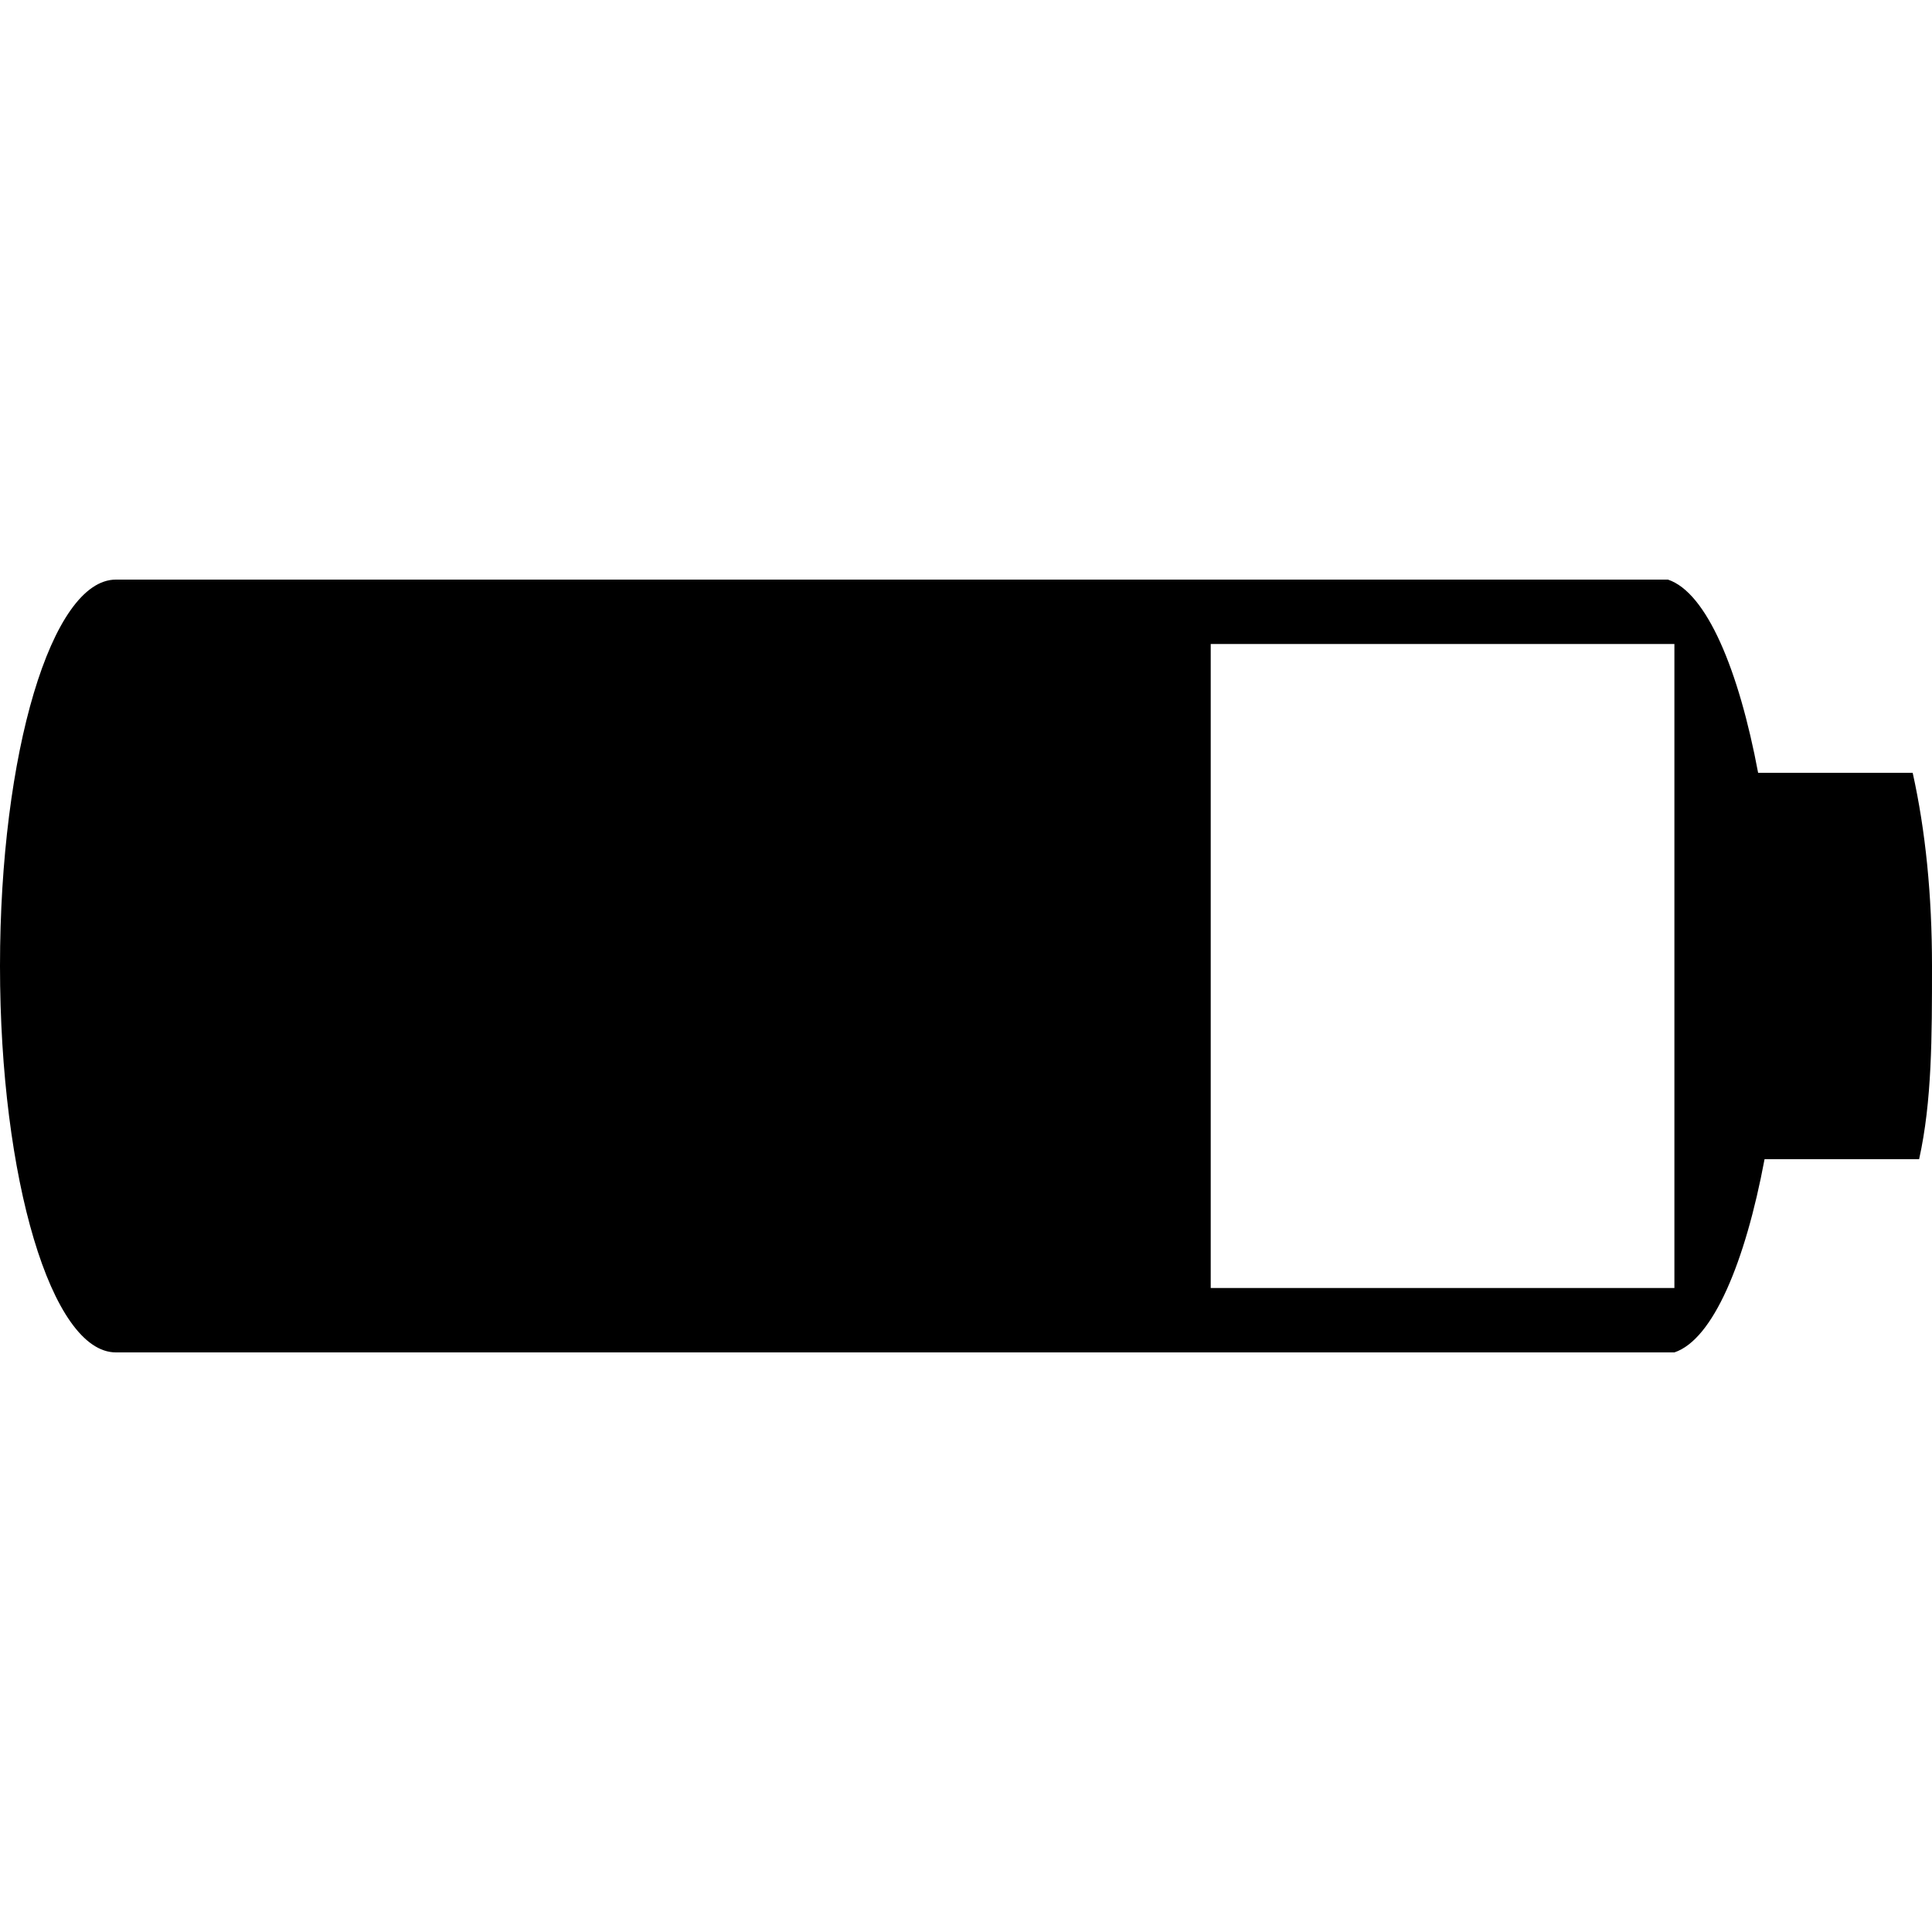
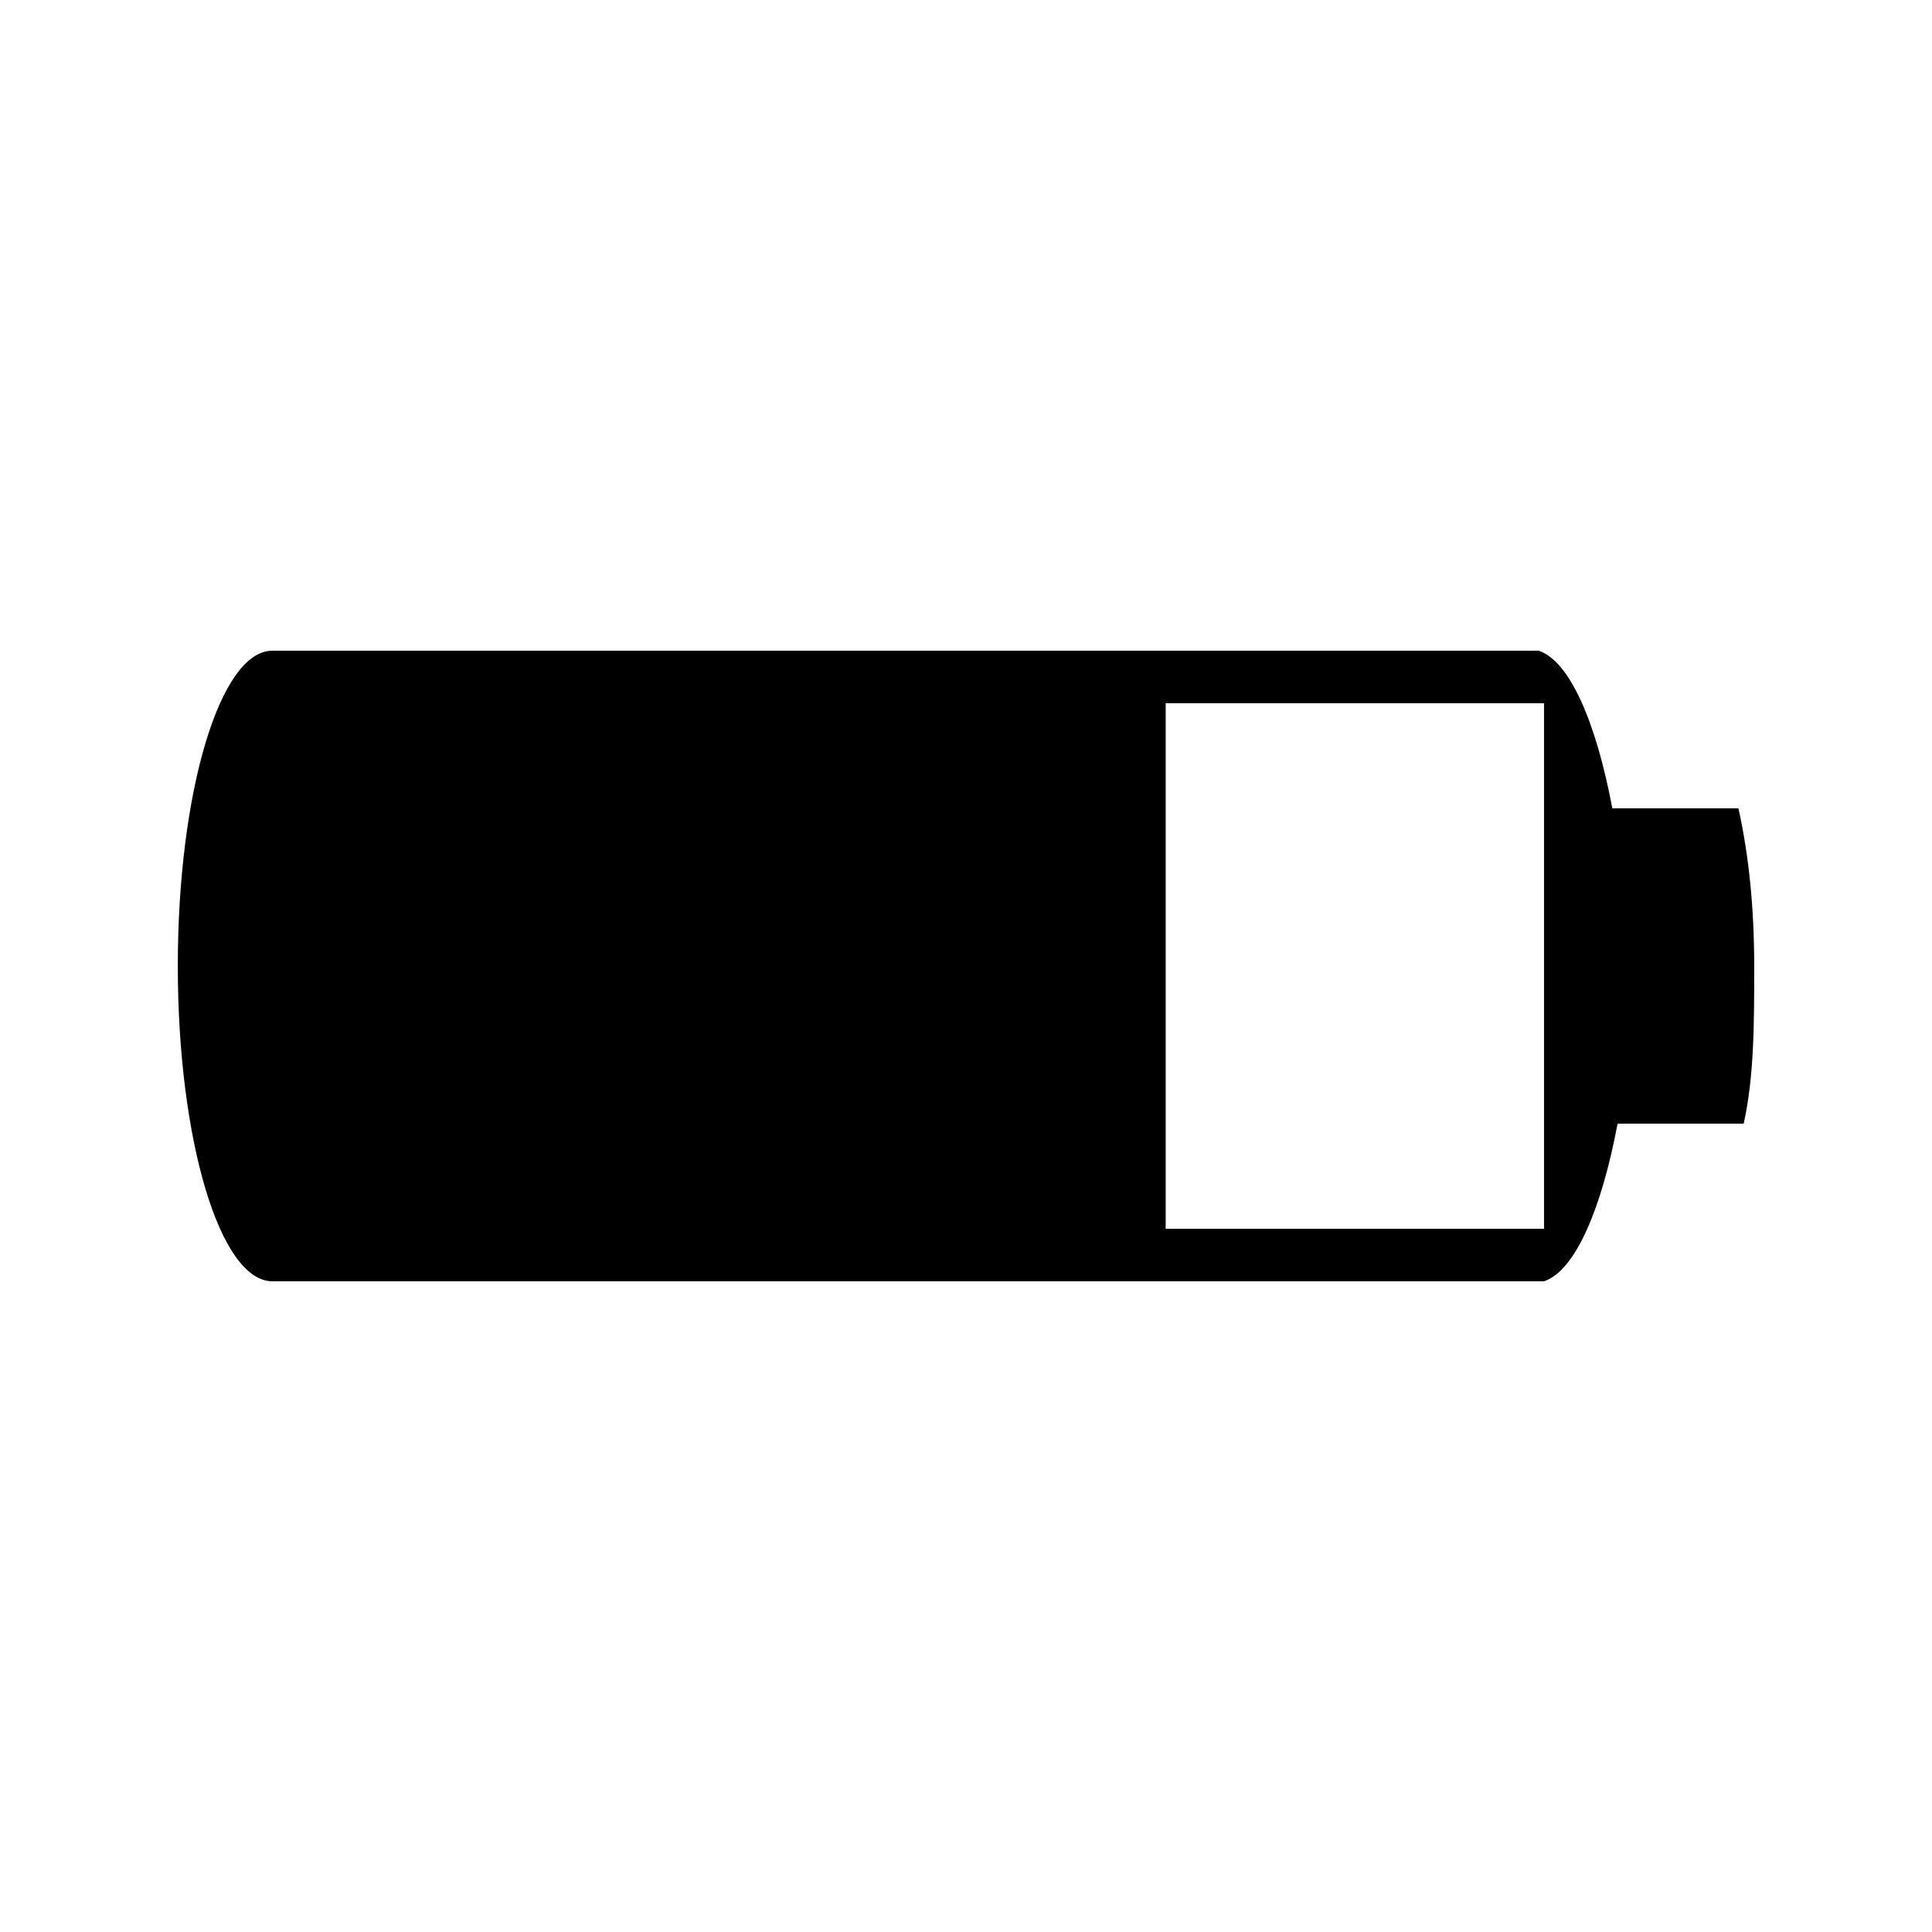
- <svg xmlns="http://www.w3.org/2000/svg" version="1.1" id="Layer_1" x="0px" y="0px" viewBox="0 0 30 30" enable-background="new 0 0 30 30" xml:space="preserve">
-   <g>
-     <g>
-       <path fill-rule="evenodd" clip-rule="evenodd" d="M29.7,12h-2.4c-0.3-1.6-0.8-2.8-1.4-3v0h-0.1c0,0,0,0,0,0c0,0,0,0,0,0H1.8    c0,0,0,0,0,0C0.8,9,0,11.7,0,15c0,3.3,0.8,6,1.8,6c0,0,0,0,0,0h24c0,0,0,0,0,0s0,0,0,0H26v0c0.6-0.2,1.1-1.4,1.4-3h2.4    c0.2-0.9,0.2-1.9,0.2-3C30,13.9,29.9,12.9,29.7,12z M26,20h-7.2V10H26V20z" />
-     </g>
-   </g>
+ <svg xmlns="http://www.w3.org/2000/svg" version="1.1" width="960" height="960" viewBox="0 0 960 960">
+   <g id="icomoon-ignore">
+ </g>
+   <path d="M863.82 401.669h-62.663c-7.834-41.776-20.888-73.107-36.554-78.331v0h-2.611c0 0 0 0 0 0s0 0 0 0h-626.645c0 0 0 0 0 0-26.11 0-46.998 70.497-46.998 156.661s20.888 156.662 46.998 156.662c0 0 0 0 0 0h626.645c0 0 0 0 0 0s0 0 0 0h5.221c15.666-5.221 28.721-36.554 36.554-78.331h62.663c5.221-23.499 5.221-49.608 5.221-78.331s-2.611-54.832-7.834-78.331zM767.213 610.552h-187.993v-261.101h187.993v261.101z" />
</svg>
